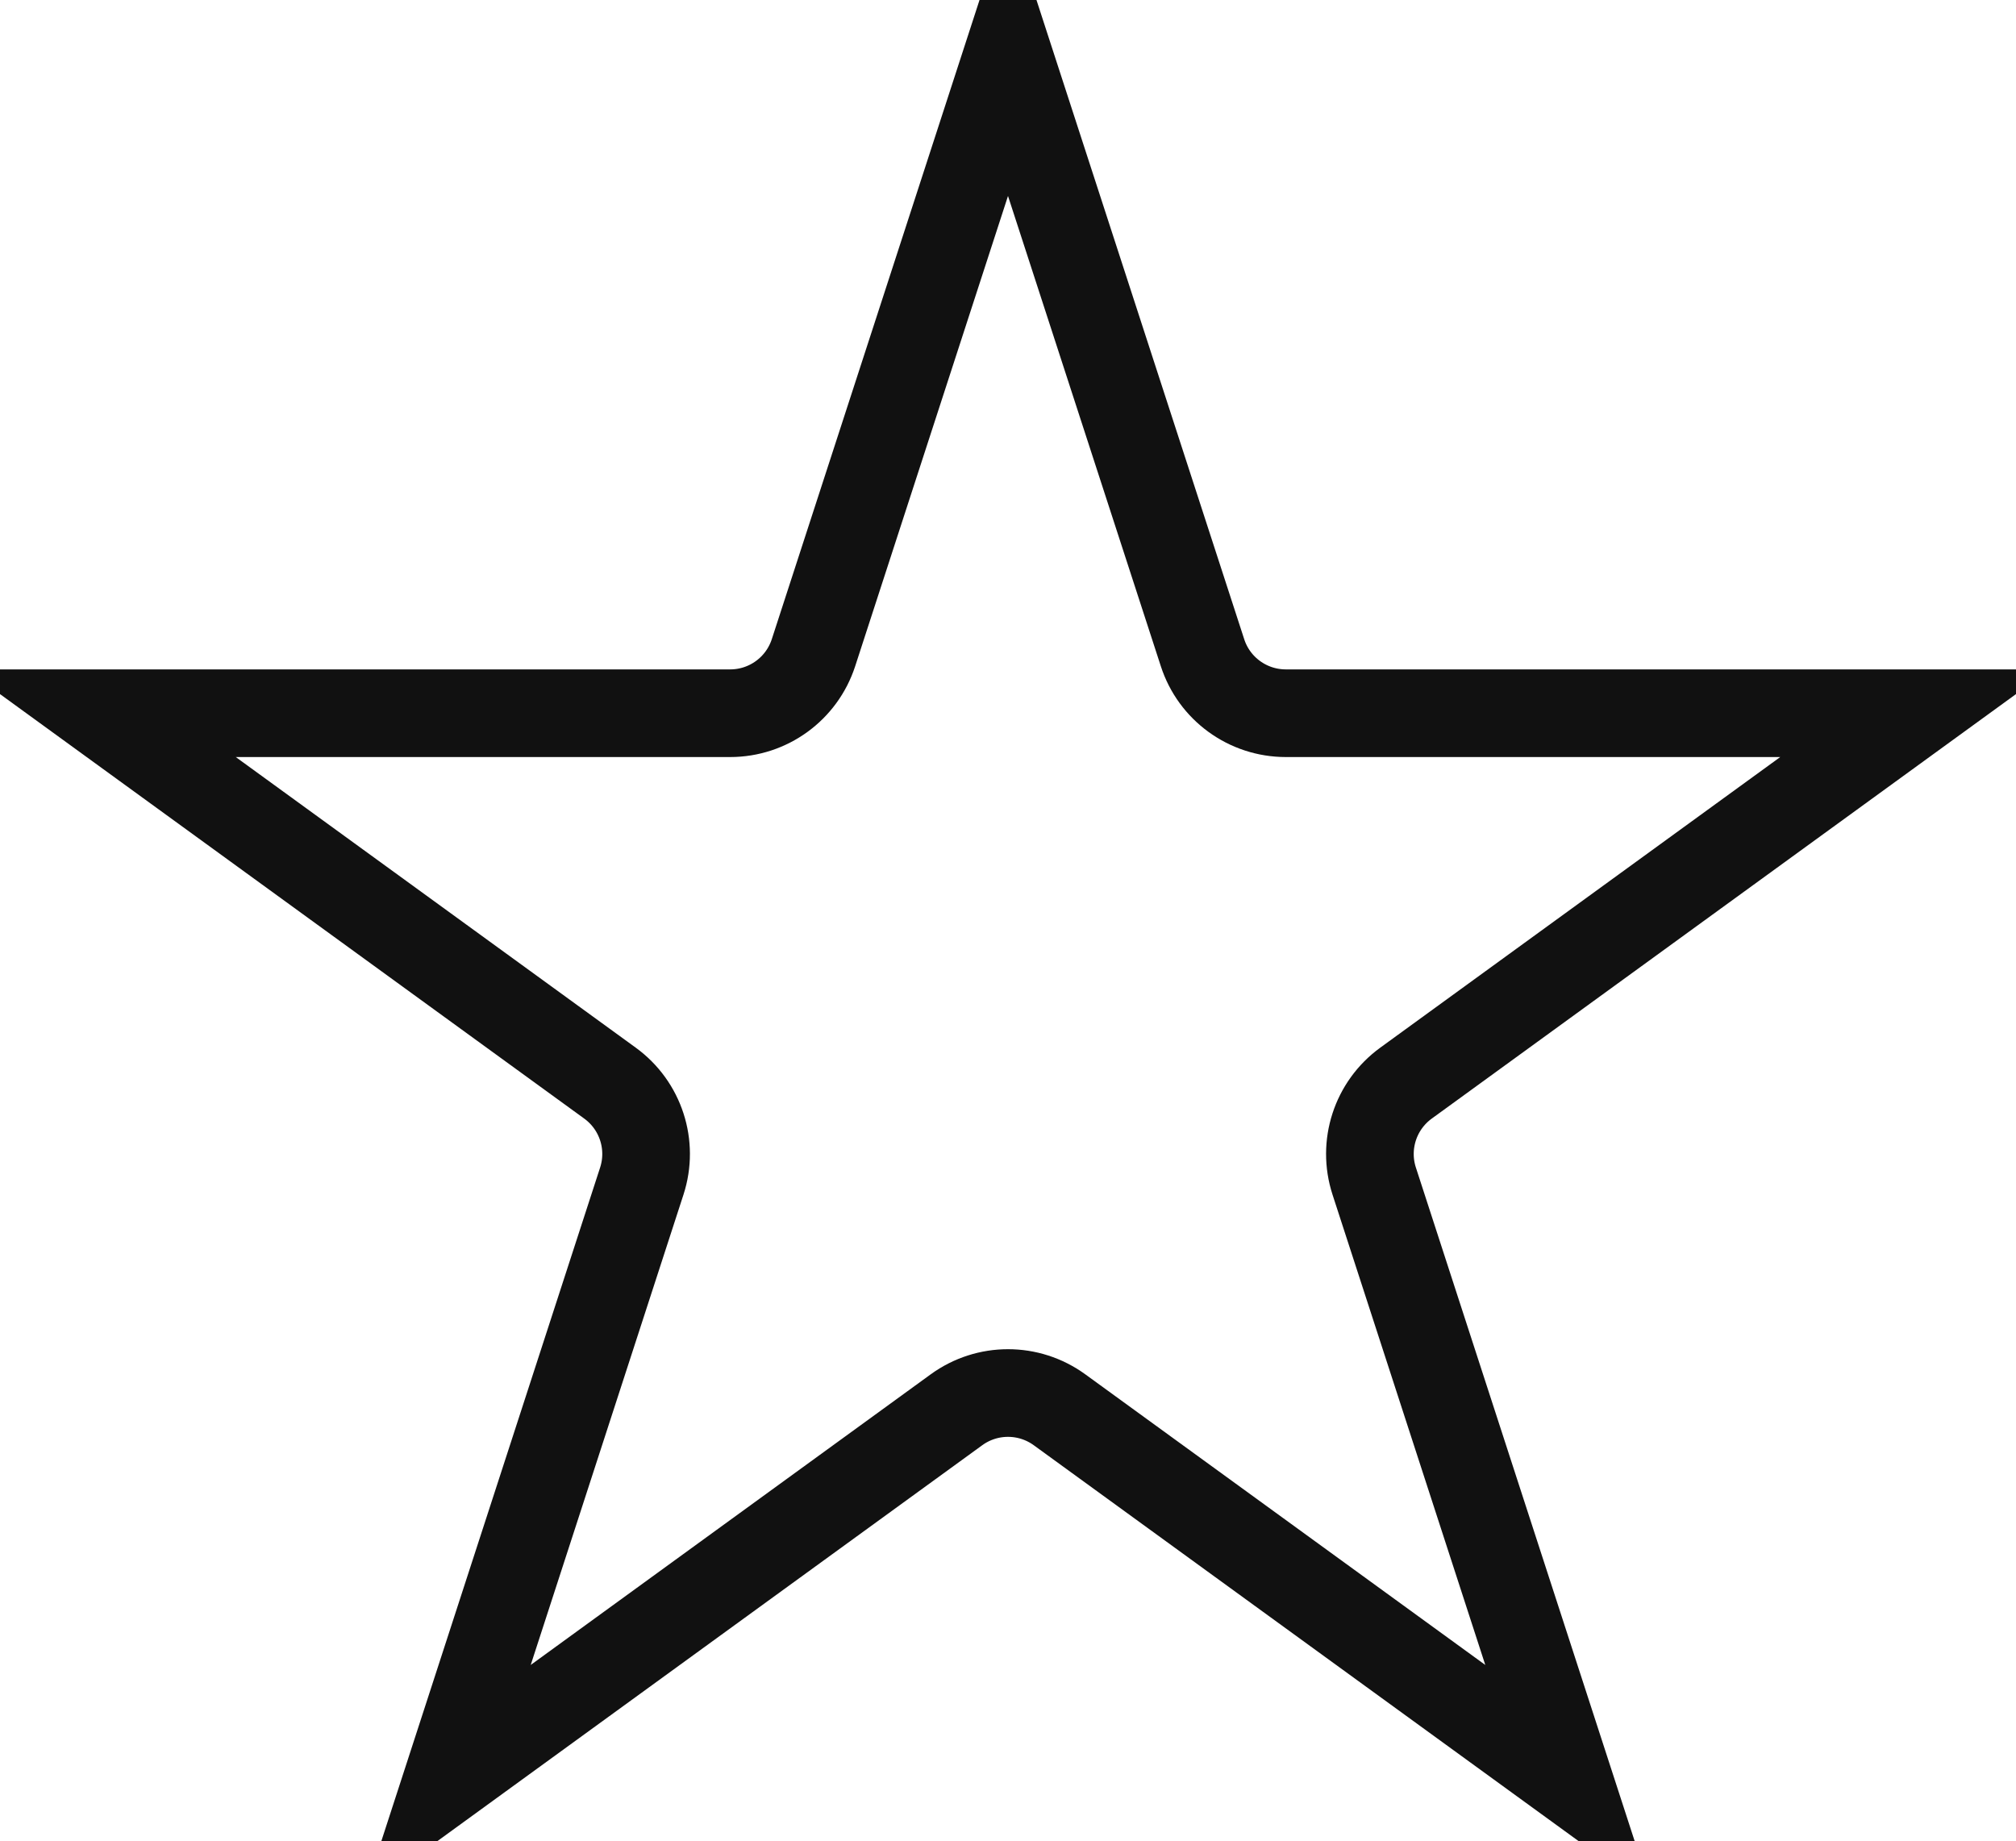
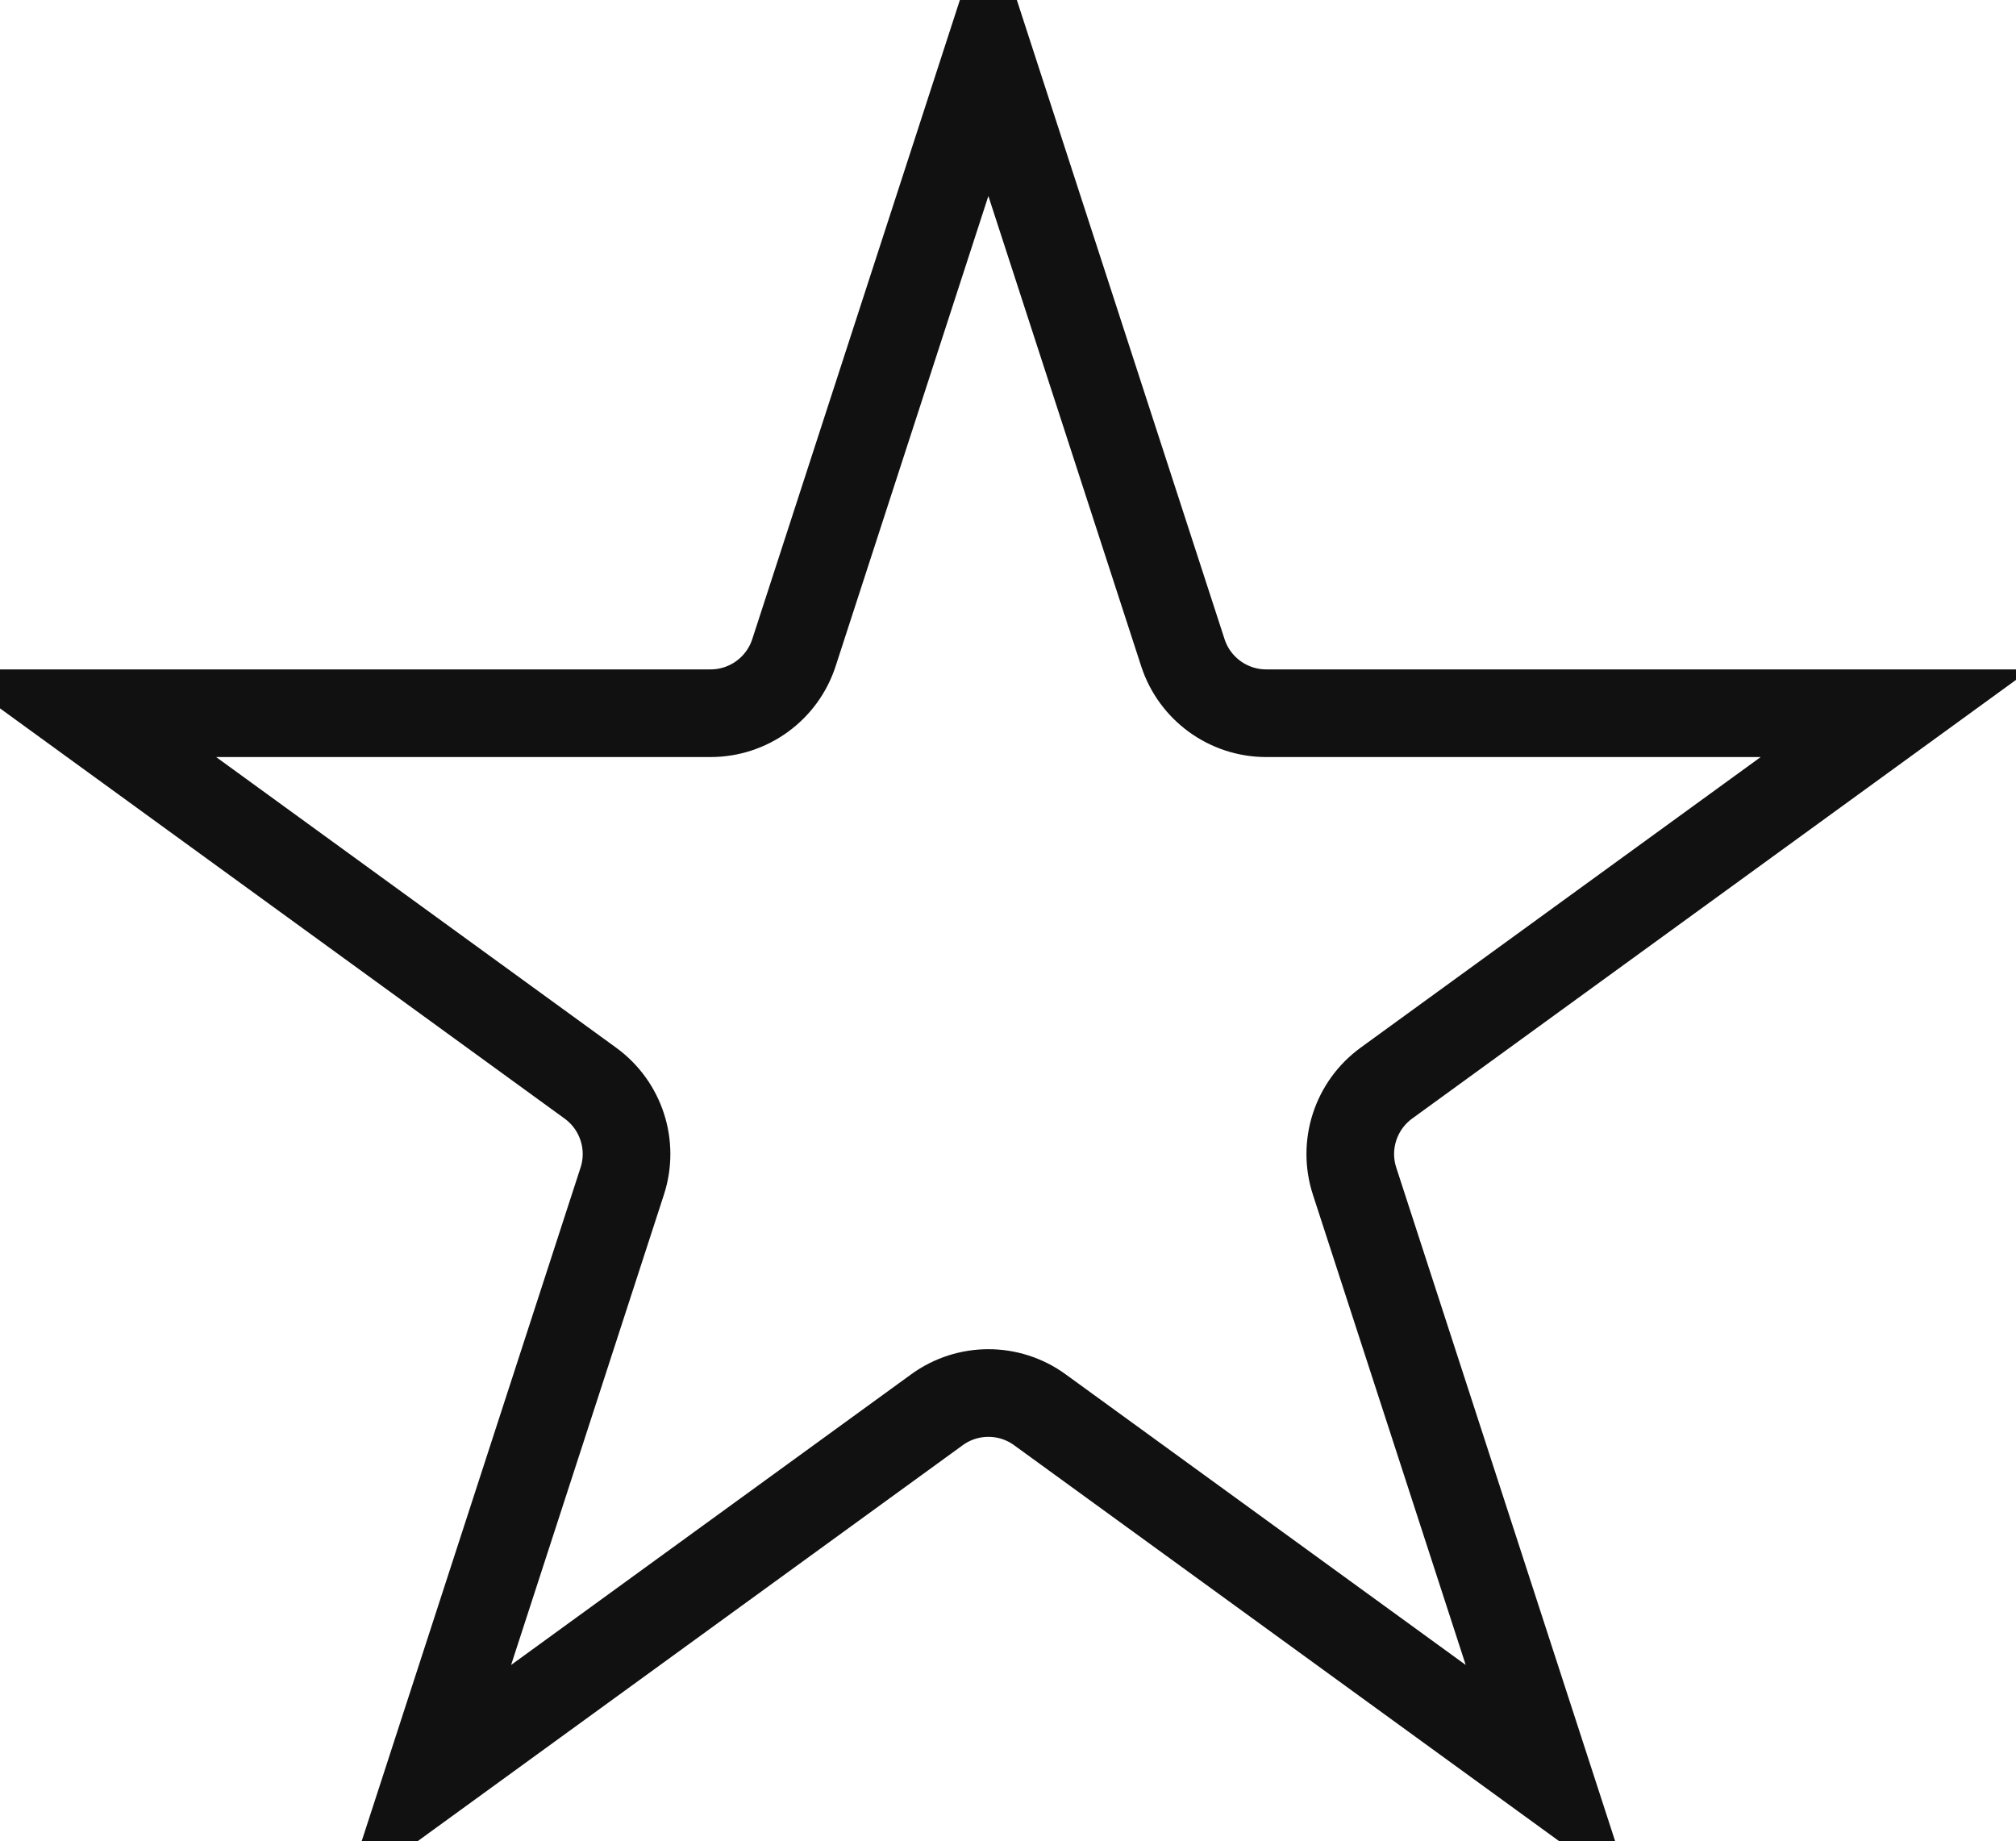
<svg xmlns="http://www.w3.org/2000/svg" width="23" height="21" viewBox="0 0 23 21" fill="none">
-   <path d="M11.5 0.618L13.719 7.446C13.852 7.858 14.236 8.137 14.67 8.137H21.849L16.041 12.357C15.69 12.612 15.544 13.063 15.678 13.475L17.896 20.304L12.088 16.084C11.737 15.829 11.263 15.829 10.912 16.084L5.104 20.304L7.322 13.475C7.456 13.063 7.31 12.612 6.959 12.357L1.151 8.137L8.33 8.137C8.764 8.137 9.147 7.858 9.281 7.446L11.5 0.618Z" stroke="#111111" />
+   <path d="M11.276 0.618L13.495 7.446C13.629 7.858 14.013 8.137 14.446 8.137H21.626L15.817 12.357C15.467 12.612 15.32 13.063 15.454 13.475L17.673 20.304L11.864 16.084C11.514 15.829 11.039 15.829 10.689 16.084L4.88 20.304L7.099 13.475C7.233 13.063 7.086 12.612 6.735 12.357L0.927 8.137L8.107 8.137C8.54 8.137 8.924 7.858 9.058 7.446L11.276 0.618Z" stroke="#111111" />
</svg>
